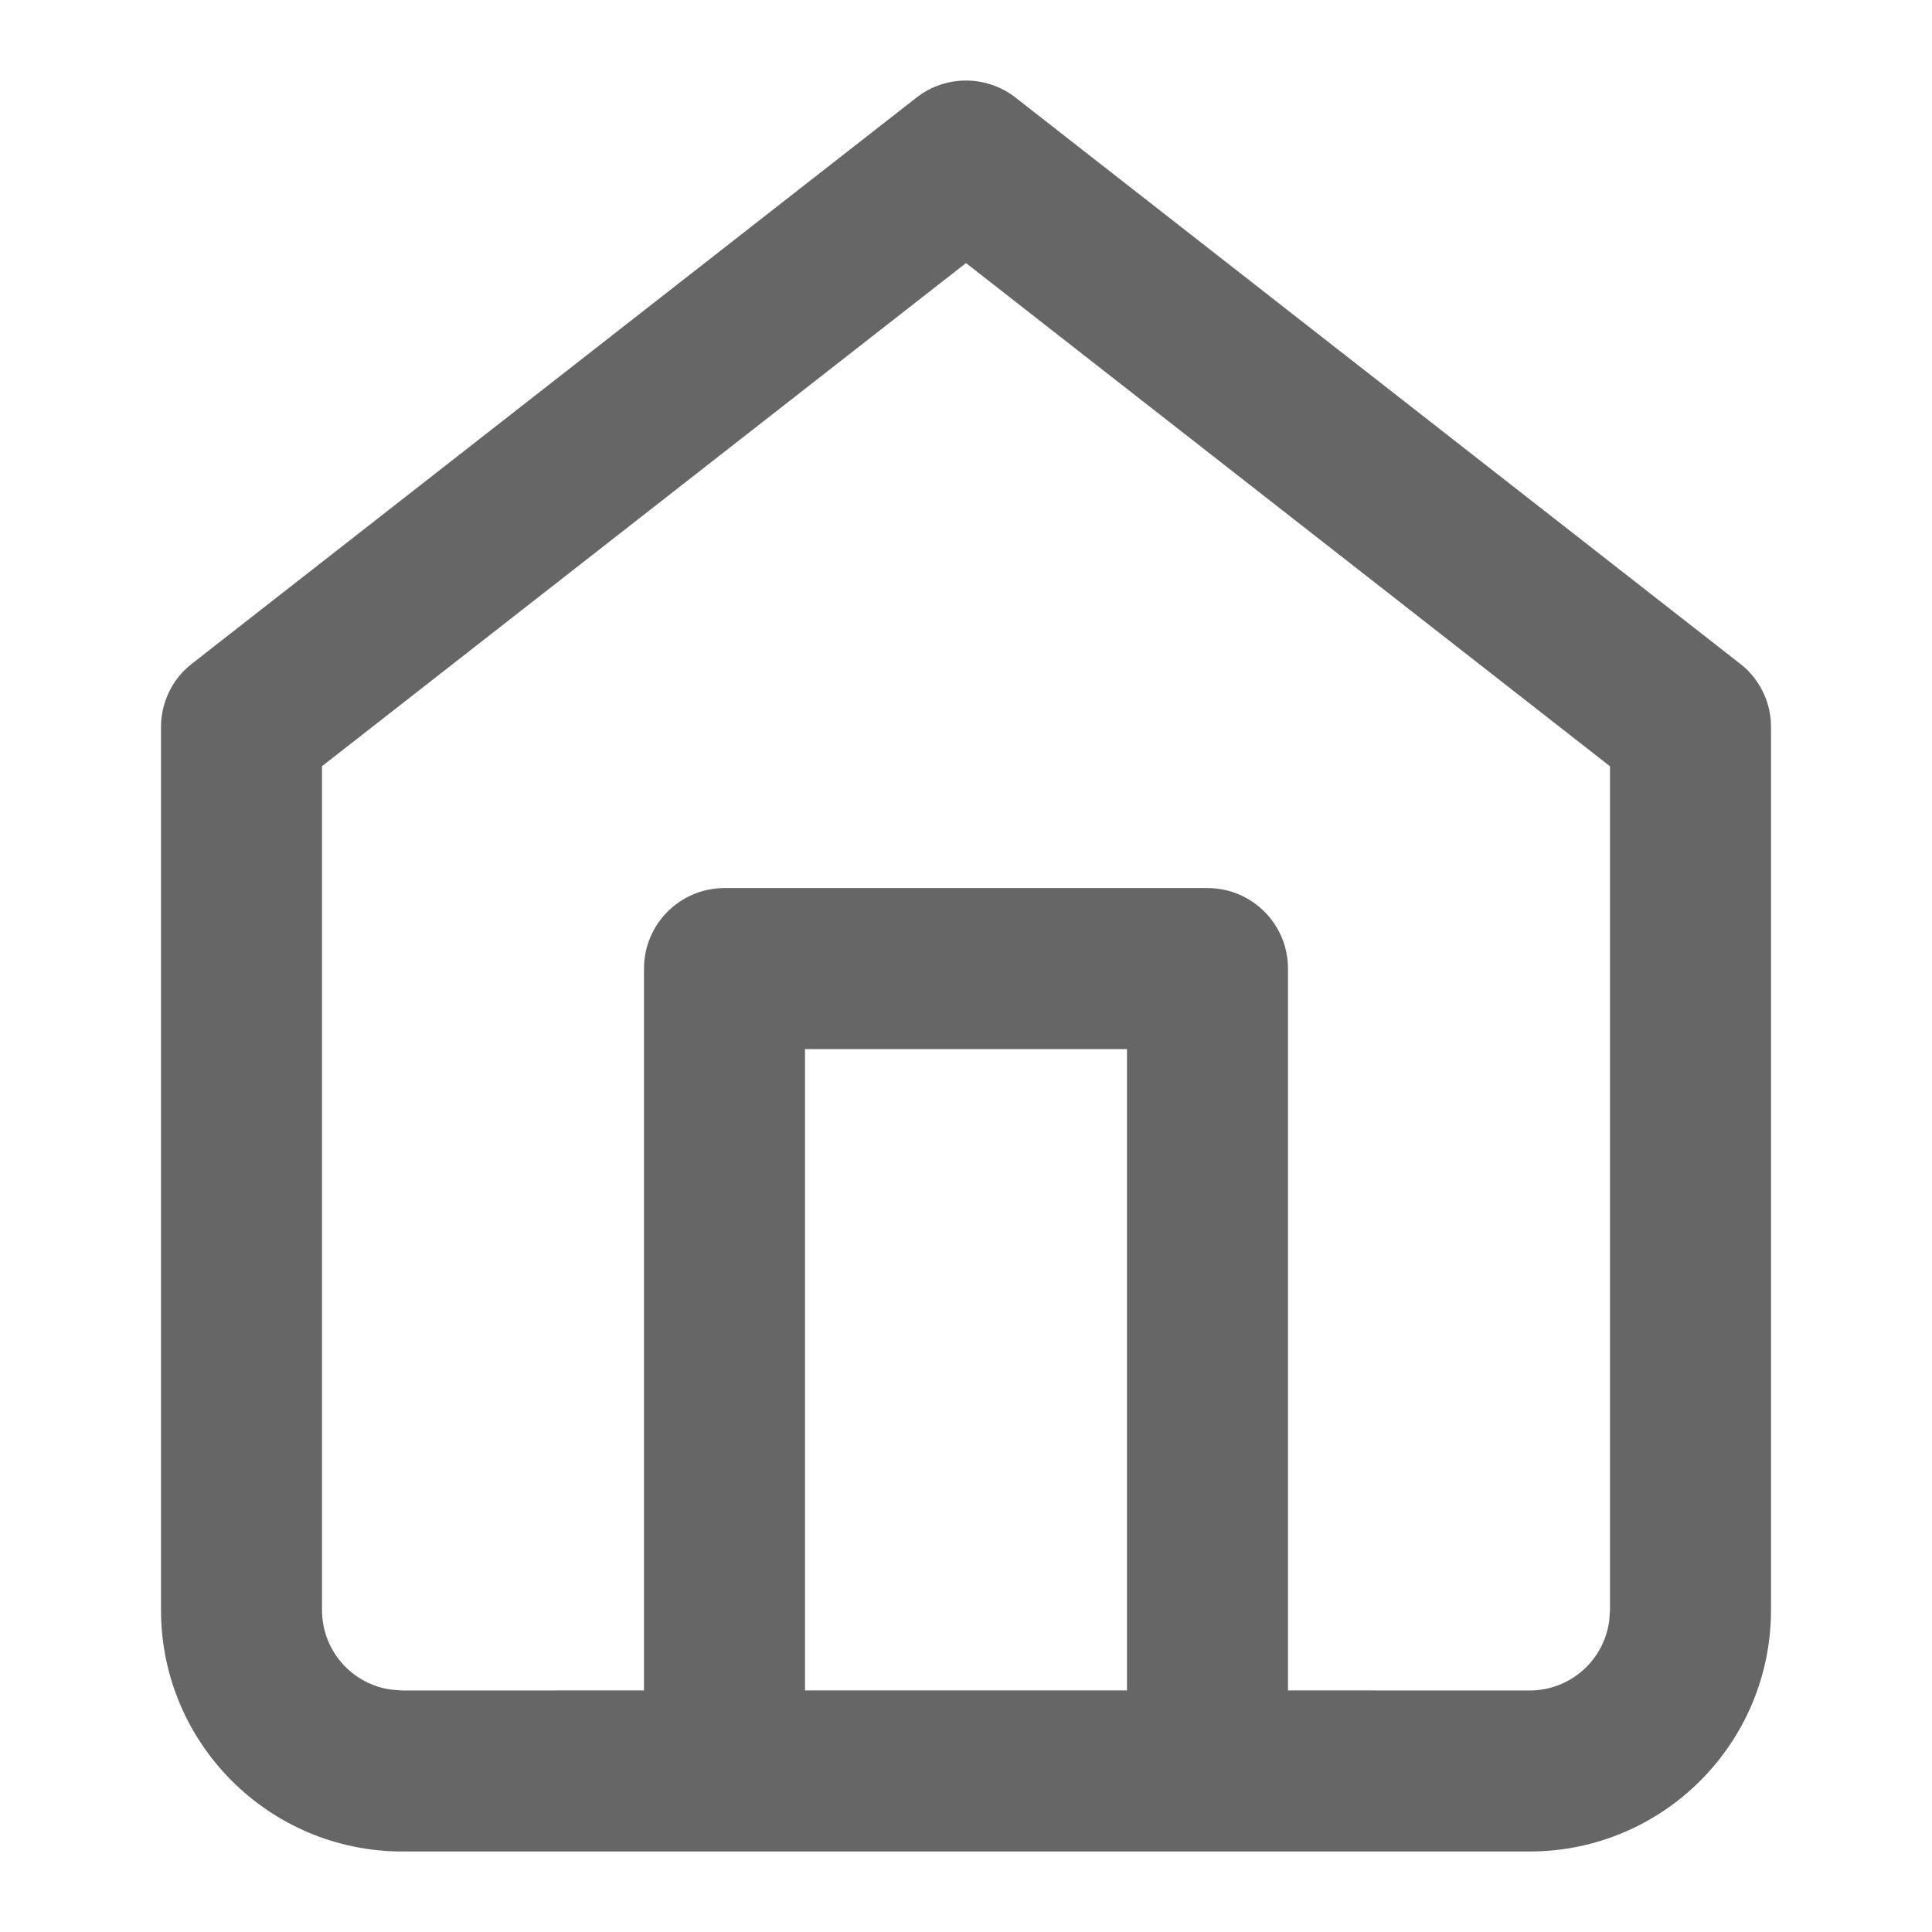
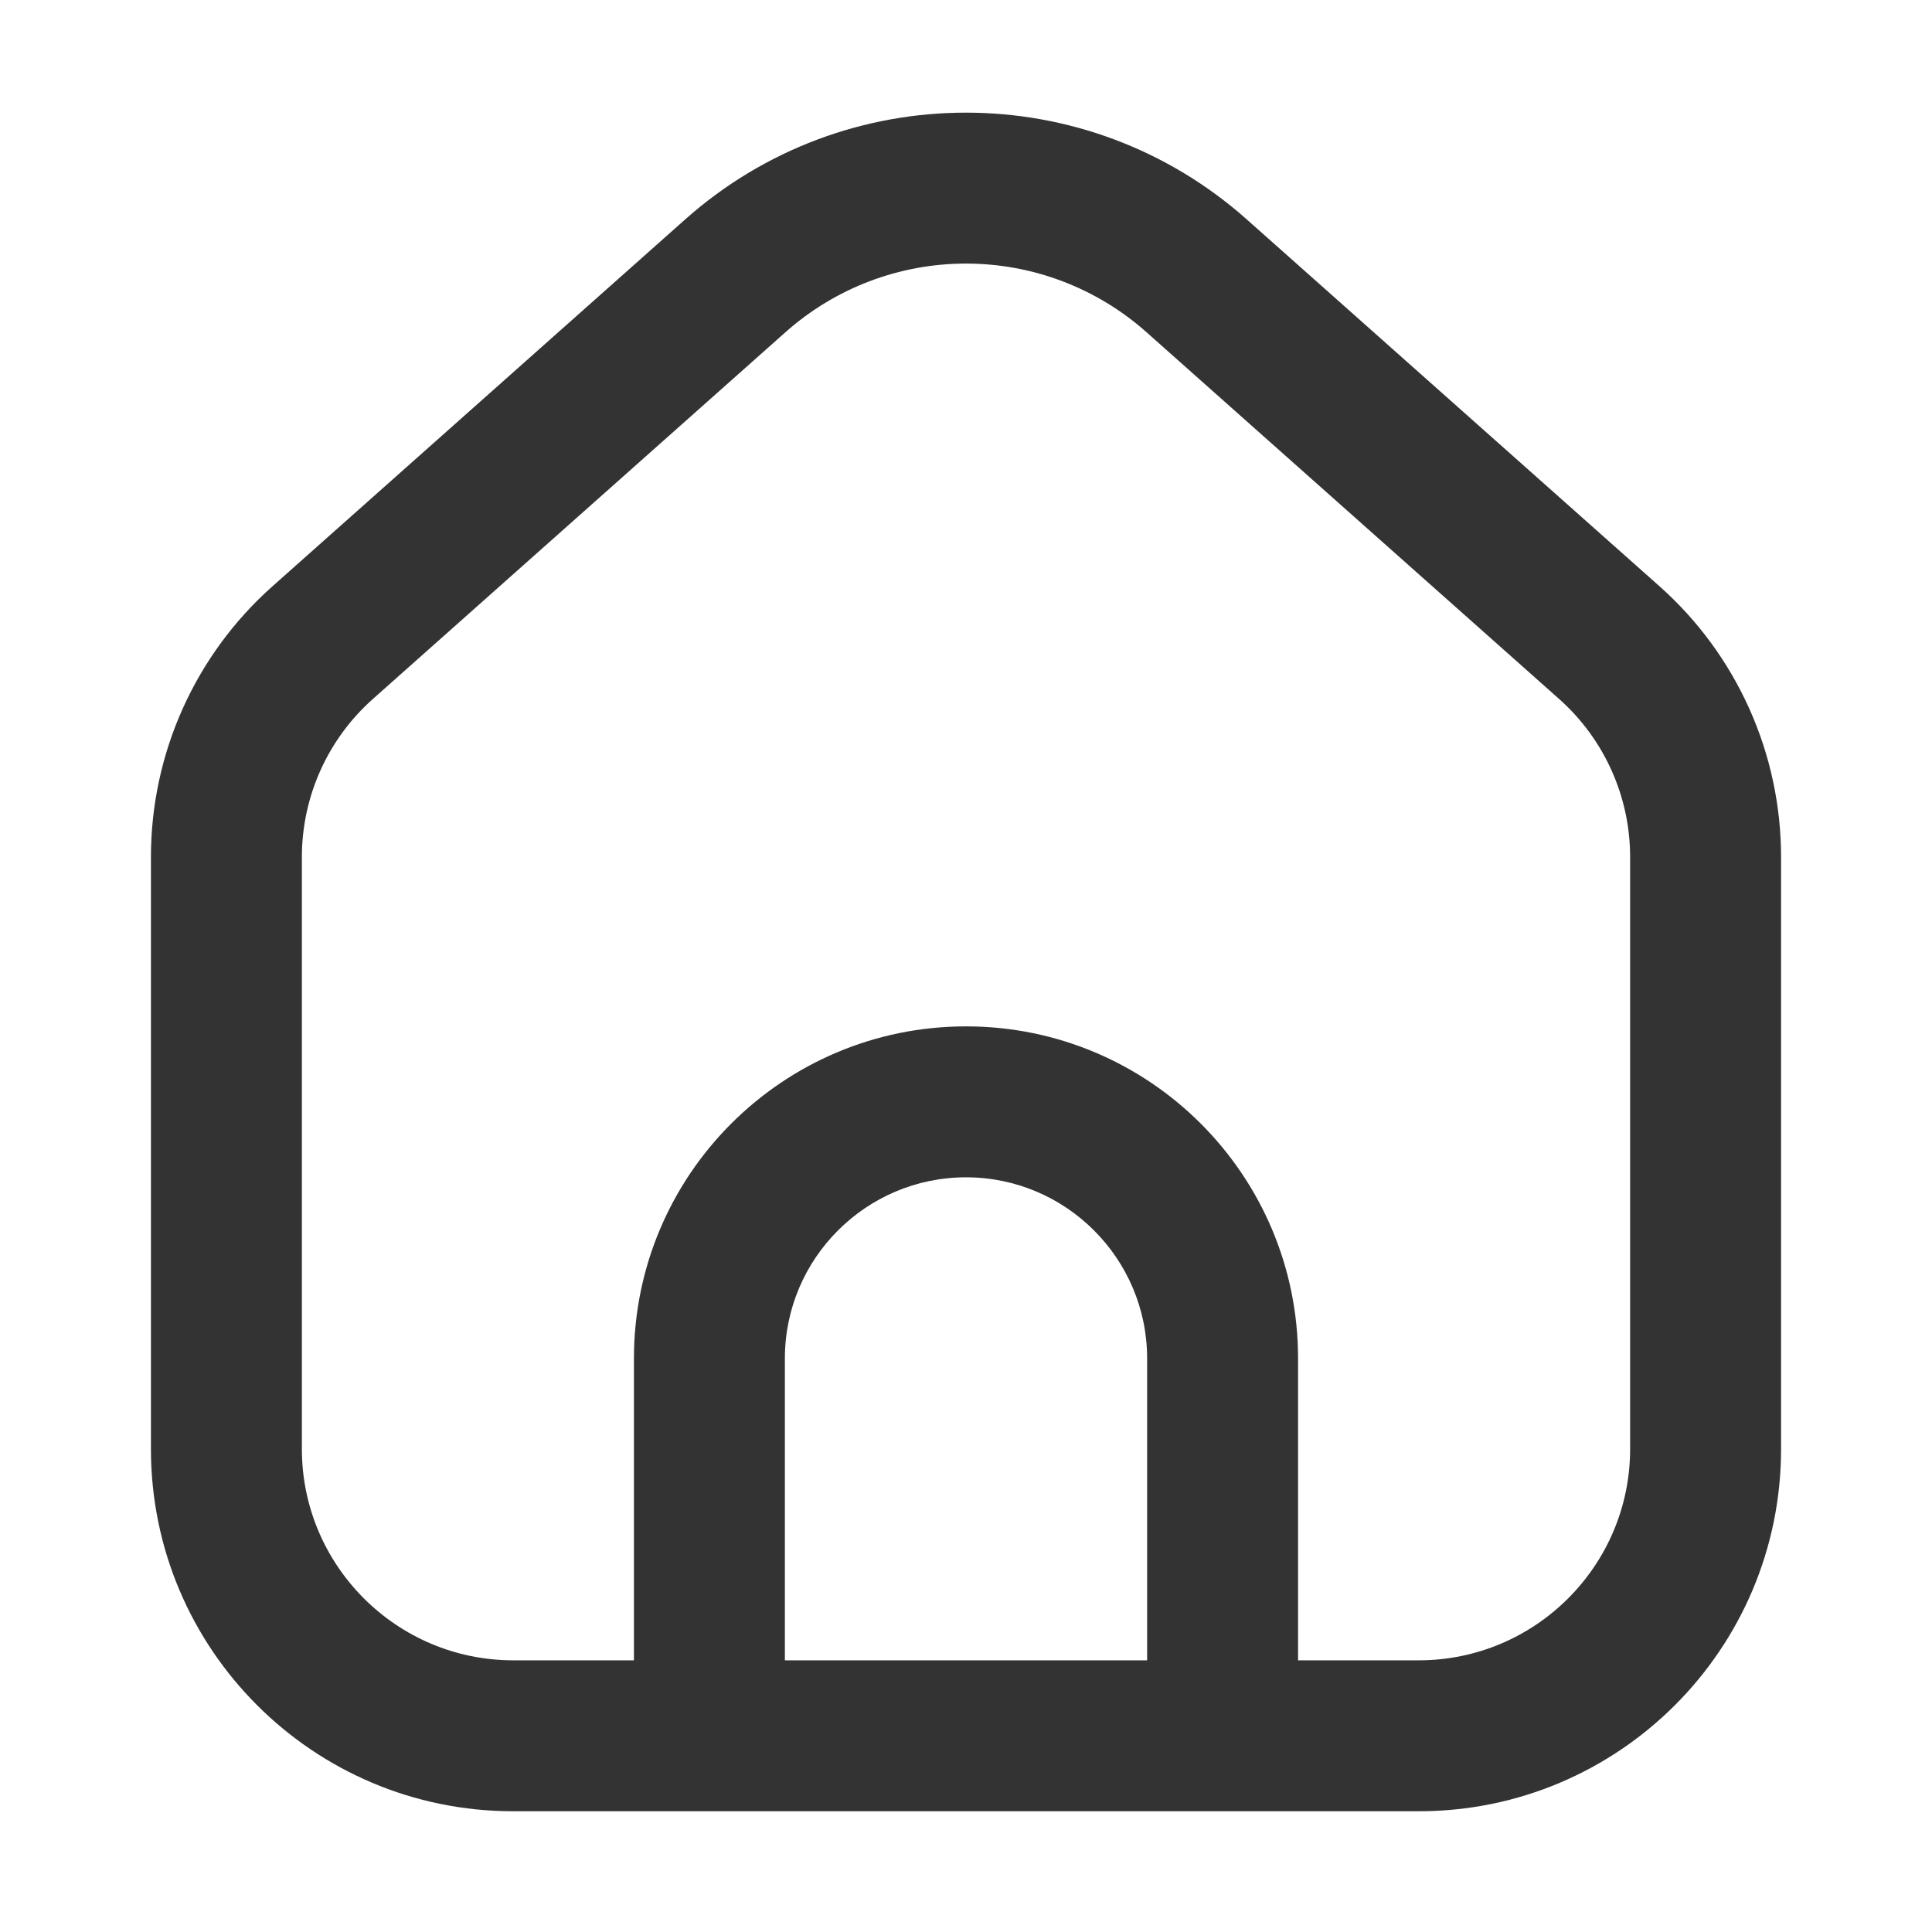
- <svg xmlns="http://www.w3.org/2000/svg" t="1639103611154" class="icon" viewBox="0 0 1024 1024" version="1.1" p-id="11296" width="32" height="32">
+ <svg xmlns="http://www.w3.org/2000/svg" t="1661414879618" class="icon" viewBox="0 0 1024 1024" version="1.1" p-id="3703" width="128" height="128">
  <defs>
-     <style type="text/css" />
+     <style type="text/css">@font-face { font-family: feedback-iconfont; src: url("//at.alicdn.com/t/font_1031158_u69w8yhxdu.woff2?t=1630033759944") format("woff2"), url("//at.alicdn.com/t/font_1031158_u69w8yhxdu.woff?t=1630033759944") format("woff"), url("//at.alicdn.com/t/font_1031158_u69w8yhxdu.ttf?t=1630033759944") format("truetype"); }
+ </style>
  </defs>
-   <path d="M929.28 358.656l0.341 0.427a42.368 42.368 0 0 1 9.045 26.283V853.333a128 128 0 0 1-128 128H213.333a128 128 0 0 1-128-128V384.512c0-1.024 0.085-2.091 0.171-3.115L85.333 385.365a43.008 43.008 0 0 1 9.045-26.325c2.048-2.56 4.395-4.907 6.955-6.955l0.427-0.341 384-300.032a42.667 42.667 0 0 1 52.48 0l384 300.032 0.427 0.341c2.475 1.92 4.693 4.139 6.613 6.571zM512 139.435l-341.333 266.667V853.333a42.539 42.539 0 0 0 36.864 42.24L213.333 896l128-0.043v-382.592a42.667 42.667 0 0 1 42.667-42.667h256a42.667 42.667 0 0 1 42.667 42.667v382.592L810.667 896a42.539 42.539 0 0 0 42.24-36.864L853.333 853.333V406.144l-341.333-266.709z m85.333 416.597h-170.667v339.925h170.667v-339.925z" fill="#666666" p-id="11297" />
+   <path d="M879.555 310.718l-218.756-194.44c-42.437-37.72-95.622-56.578-148.813-56.576-53.19 0.001-106.387 18.862-148.821 56.584L144.438 310.718A192.002 192.002 0 0 0 80 454.218V768c0 106.038 85.961 192 192 192h480c106.039 0 192-85.962 192-192V454.224a192.001 192.001 0 0 0-64.445-143.506zM416 880V720c0-52.935 43.065-96 96-96s96 43.065 96 96v160H416z m448-112c0 61.757-50.243 112-112 112h-64V720c0-97.202-78.798-176-176-176s-176 78.798-176 176v160h-64c-61.757 0-112-50.243-112-112V454.218a112.09 112.09 0 0 1 37.589-83.708l218.727-194.433a143.868 143.868 0 0 1 95.677-36.376 143.846 143.846 0 0 1 95.659 36.371L826.407 370.51A112.096 112.096 0 0 1 864 454.224V768z" fill="#333333" p-id="3704" />
</svg>
